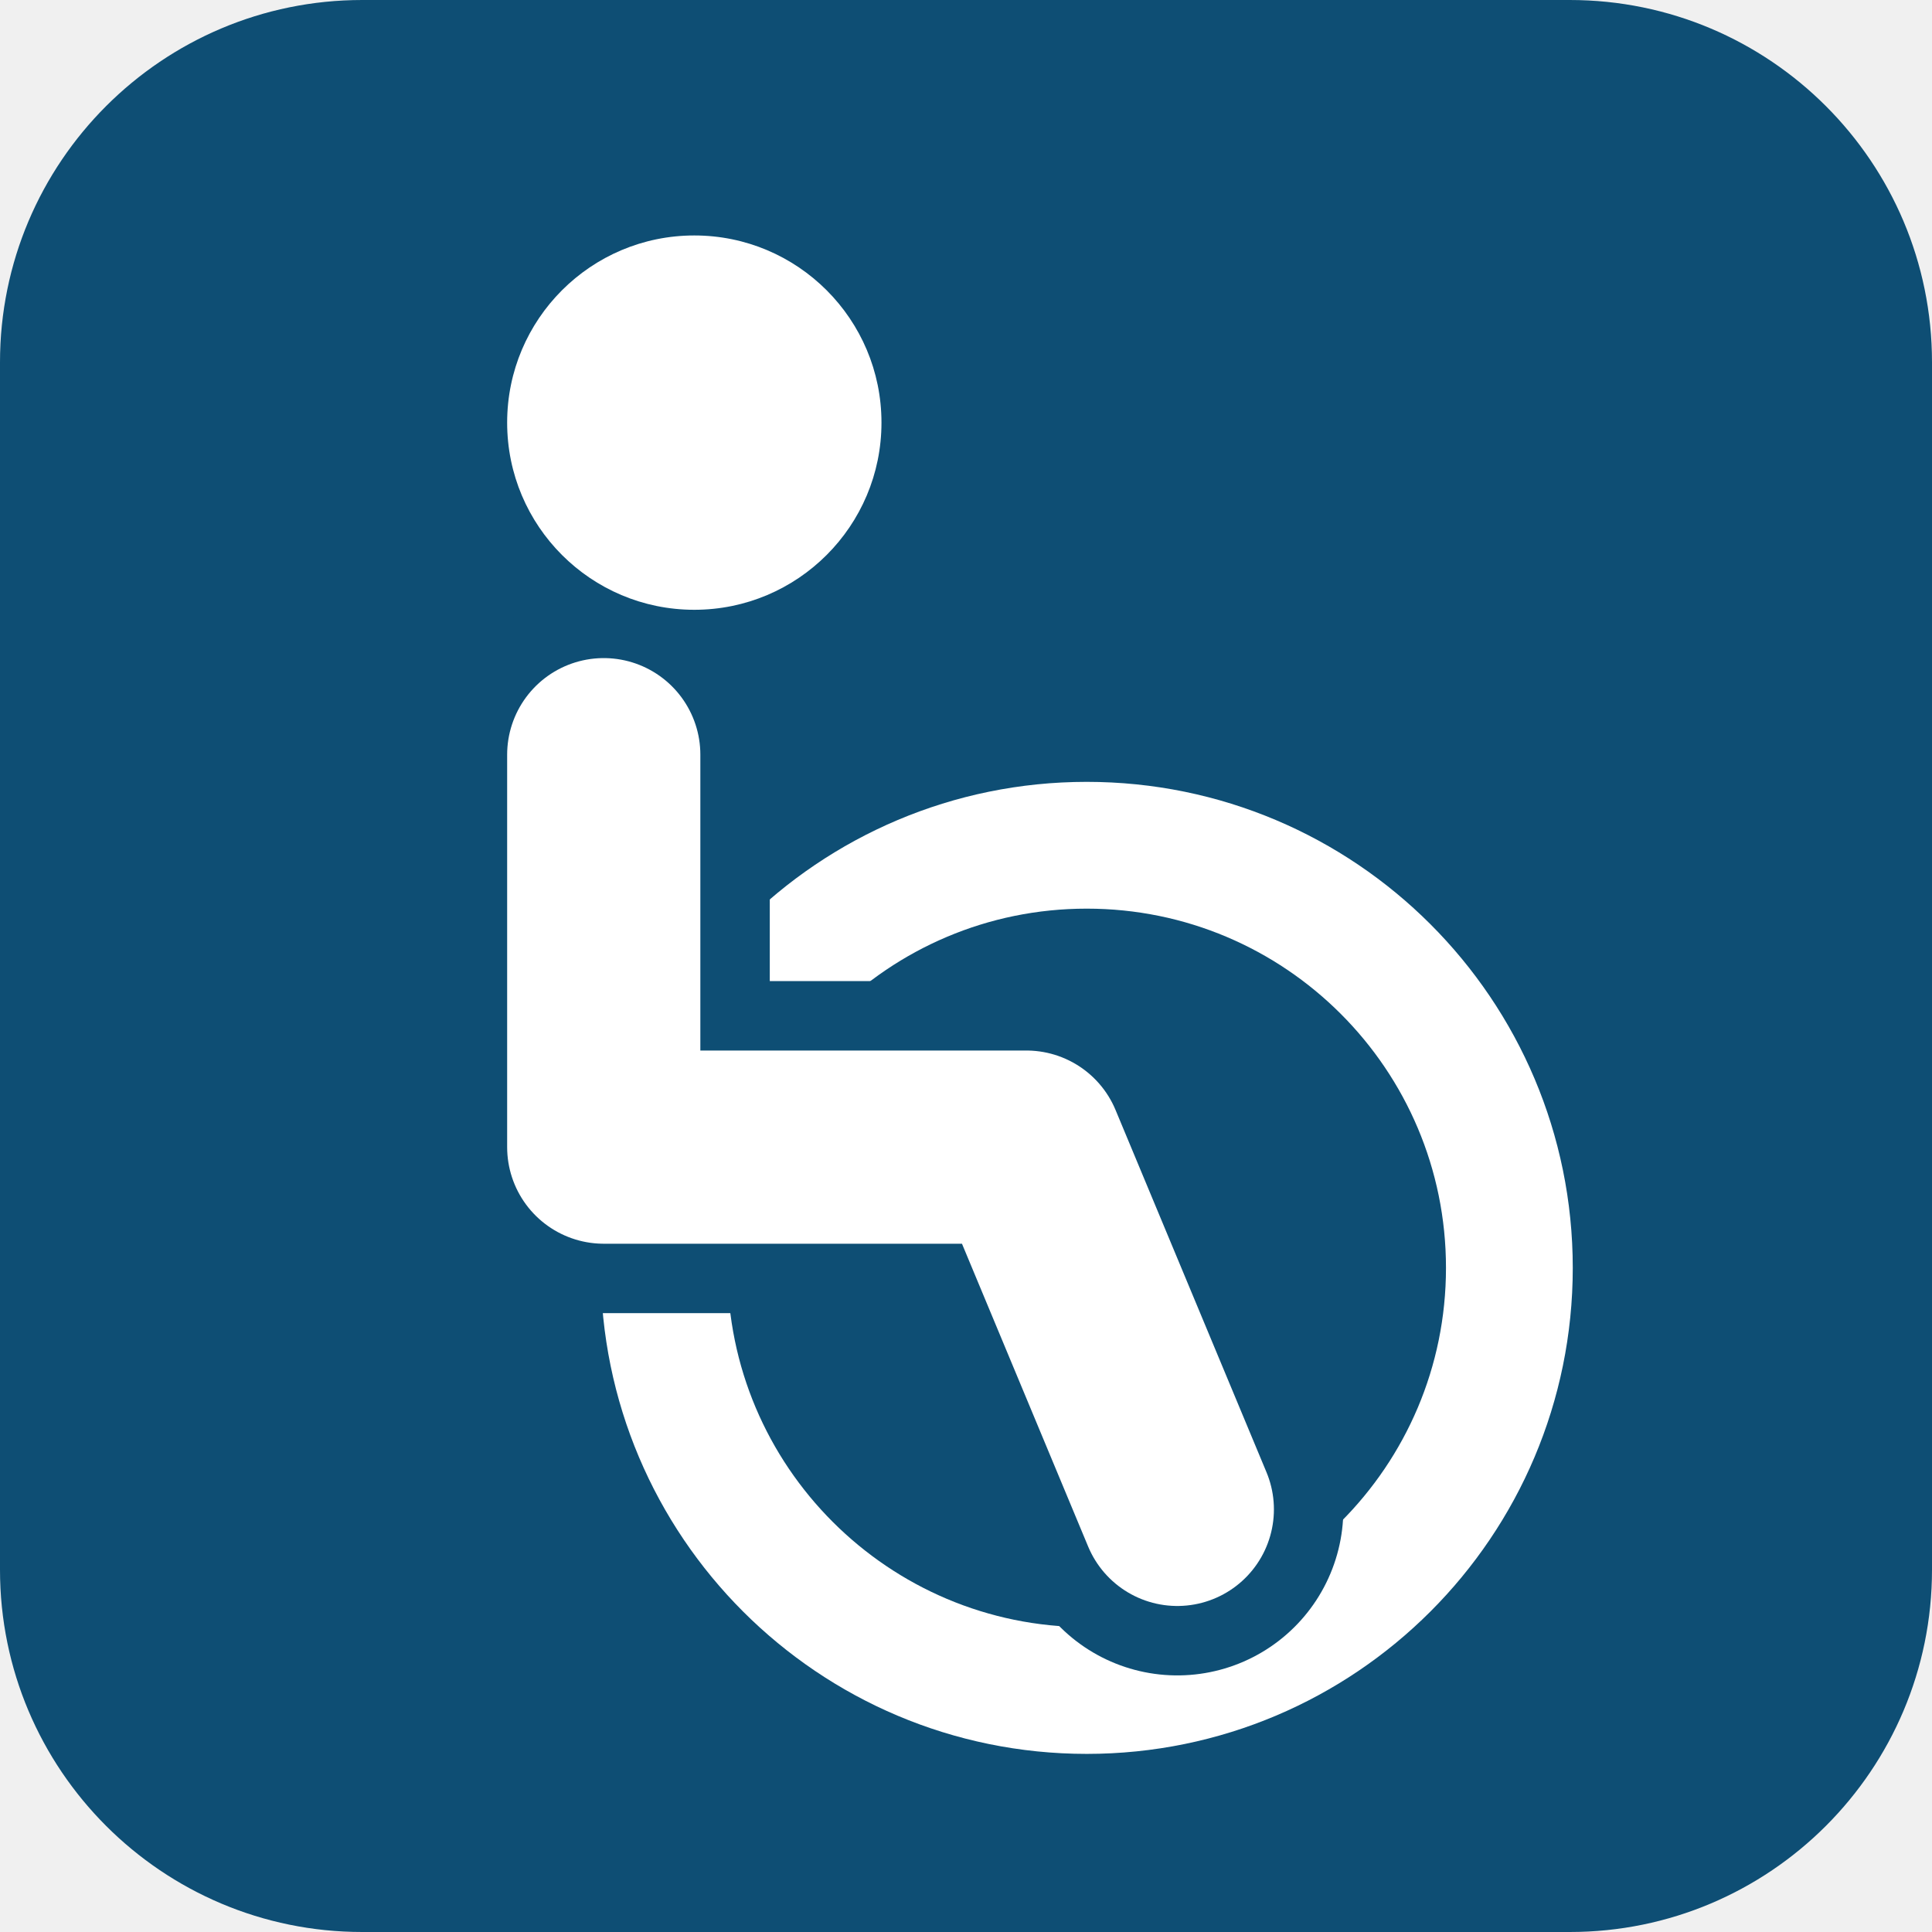
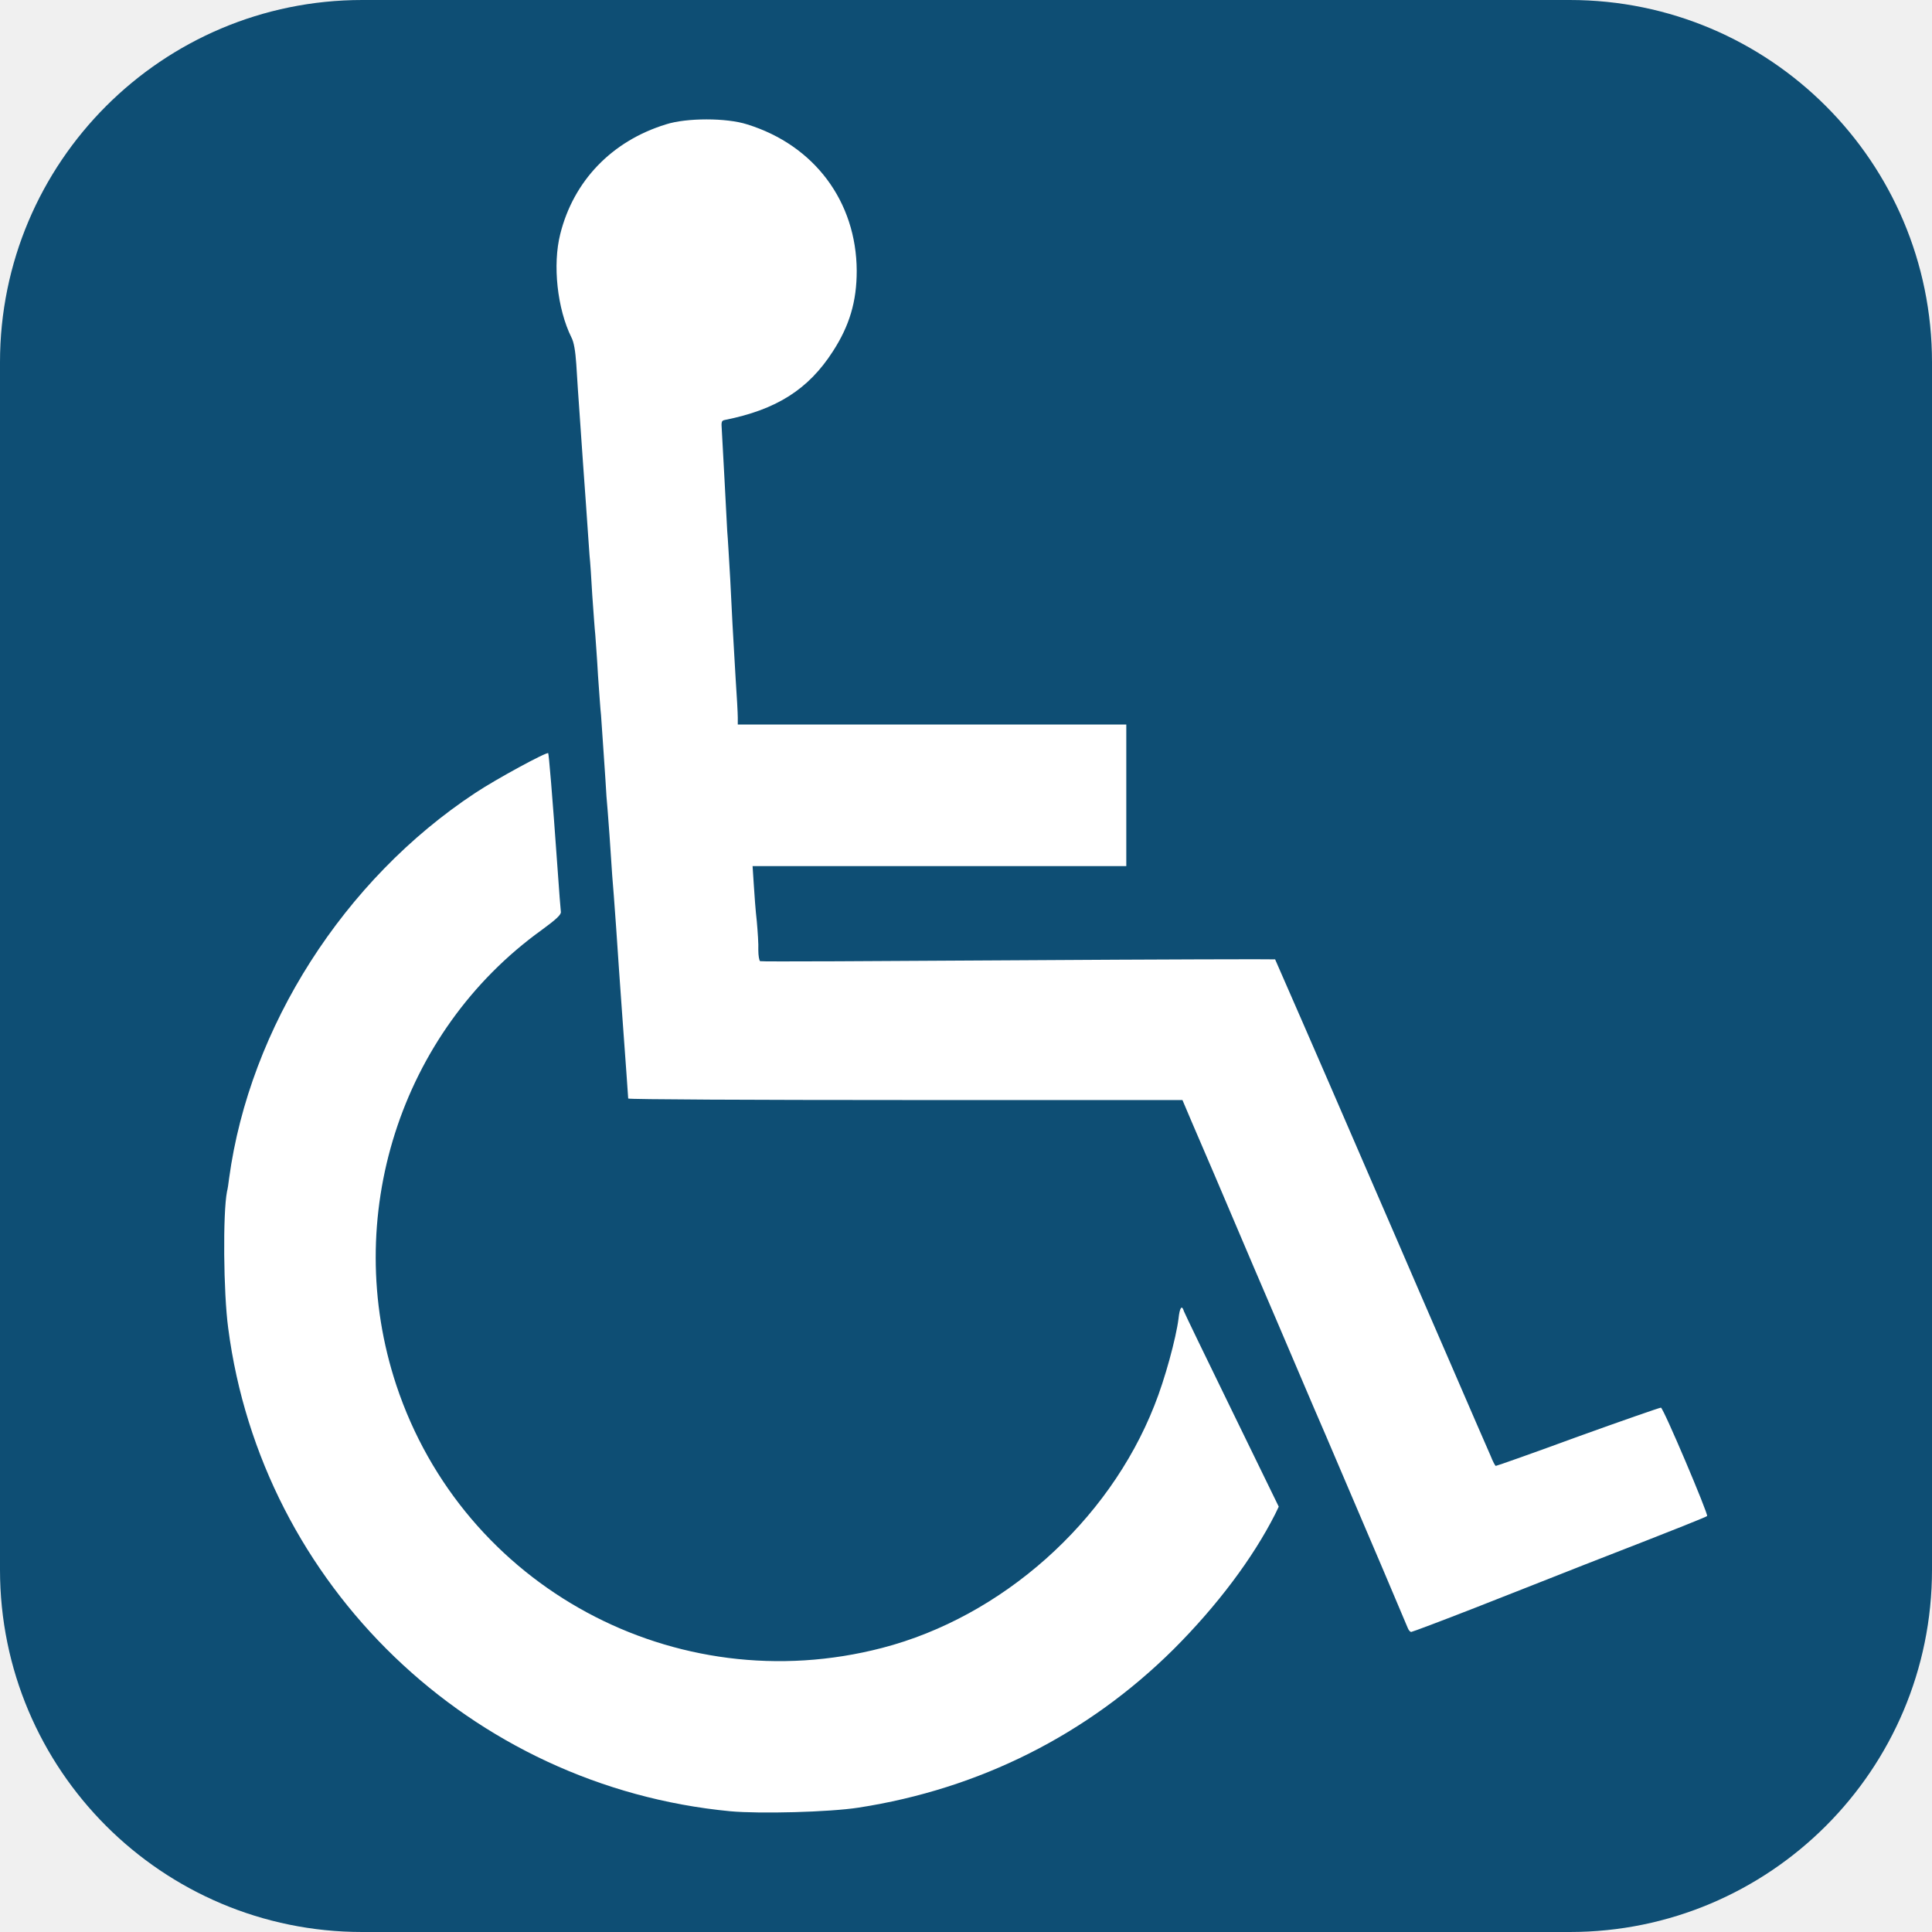
<svg xmlns="http://www.w3.org/2000/svg" viewBox="0 0 64 64" width="64" height="64" role="img" aria-label="Ultimate Transport">
  <rect width="64" height="64" rx="12" fill="#0E4E74" />
-   <circle cx="36" cy="42" r="14" fill="none" stroke="#FFFFFF" stroke-width="4.2" />
-   <path d="M20 25 V38 H34 L39 50" fill="none" stroke="#0E4E74" stroke-width="11" stroke-linecap="round" stroke-linejoin="round" />
-   <circle cx="23" cy="14" r="8.8" fill="#0E4E74" />
-   <circle cx="23" cy="14" r="6.2" fill="#FFFFFF" />
-   <path d="M20 25 V38 H34 L39 50" fill="none" stroke="#FFFFFF" stroke-width="6.4" stroke-linecap="round" stroke-linejoin="round" />
+   <path fill="#FFFFFF" fill-rule="evenodd" d="M24.19 60.0C15.6 59.18 8.67 52.52 7.56 44.0C7.4 42.82 7.38 40.18 7.52 39.47C7.54 39.4 7.57 39.2 7.59 39.03C8.27 34.03 11.39 29.14 15.74 26.27C16.43 25.81 18.11 24.9 18.16 24.95C18.18 24.98 18.29 26.23 18.47 28.78C18.52 29.5 18.57 30.15 18.58 30.21C18.59 30.3 18.42 30.46 17.94 30.81C13.25 34.19 11.29 40.34 13.13 45.89C15.35 52.57 22.37 56.37 29.22 54.59C33.19 53.56 36.72 50.42 38.24 46.56C38.59 45.69 38.96 44.32 39.04 43.68C39.08 43.31 39.15 43.21 39.22 43.44C39.24 43.5 39.96 44.99 40.81 46.73L42.36 49.91L42.24 50.16C41.5 51.62 40.32 53.19 38.88 54.63C36.03 57.46 32.45 59.26 28.44 59.88C27.47 60.03 25.17 60.09 24.19 60.0ZM46.63 53.92C46.58 53.79 45.37 50.94 43.91 47.53C43.55 46.71 42.49 44.2 41.53 41.97C40.58 39.73 39.66 37.58 39.48 37.17L39.17 36.44L29.99 36.44C24.94 36.44 20.81 36.42 20.81 36.39C20.81 36.36 20.78 35.98 20.75 35.53C20.68 34.56 20.53 32.53 20.41 30.72C20.36 30.0 20.3 29.22 20.28 29.0C20.27 28.78 20.22 28.17 20.19 27.66C20.15 27.14 20.11 26.56 20.09 26.38C20.08 26.19 20.04 25.57 20.0 25.0C19.96 24.43 19.92 23.84 19.91 23.69C19.89 23.53 19.85 22.94 19.81 22.38C19.78 21.81 19.73 21.2 19.72 21.03C19.7 20.86 19.66 20.27 19.62 19.72C19.59 19.17 19.55 18.58 19.53 18.41C19.52 18.23 19.46 17.46 19.41 16.69C19.35 15.91 19.27 14.7 19.22 14.0C19.17 13.3 19.11 12.42 19.09 12.06C19.06 11.62 19.01 11.33 18.93 11.18C18.46 10.23 18.3 8.77 18.56 7.75C19.0 5.99 20.27 4.67 22.06 4.12C22.74 3.9 24.07 3.9 24.75 4.12C26.98 4.81 28.37 6.68 28.38 8.97C28.38 9.99 28.14 10.79 27.59 11.64C26.78 12.9 25.72 13.57 24.02 13.91C23.9 13.93 23.89 13.97 23.91 14.23C23.92 14.4 23.96 15.14 24.0 15.88C24.04 16.61 24.08 17.39 24.09 17.59C24.11 17.8 24.15 18.52 24.19 19.19C24.25 20.46 24.27 20.79 24.37 22.5C24.41 23.07 24.44 23.64 24.44 23.77L24.44 24.0L30.88 24.0L37.31 24.0L37.31 26.34L37.31 28.69L31.12 28.69L24.93 28.69L24.97 29.3C24.99 29.63 25.03 30.18 25.07 30.52C25.1 30.86 25.13 31.29 25.12 31.47C25.12 31.66 25.15 31.82 25.18 31.84C25.21 31.86 29.05 31.84 33.72 31.81C38.39 31.78 42.22 31.77 42.24 31.78C42.25 31.8 43.82 35.39 44.92 37.94C45.18 38.54 45.44 39.14 45.5 39.28C45.56 39.42 45.88 40.16 46.22 40.94C46.55 41.71 47.37 43.6 48.03 45.12C48.69 46.65 49.3 48.05 49.38 48.23C49.45 48.41 49.53 48.56 49.55 48.56C49.58 48.56 50.8 48.13 52.27 47.59C53.74 47.06 54.98 46.63 55.02 46.63C55.1 46.63 56.6 50.17 56.55 50.22C56.52 50.25 55.84 50.53 52.47 51.84C51.64 52.17 50.03 52.8 48.89 53.25C47.74 53.7 46.78 54.06 46.75 54.06C46.71 54.06 46.66 54.0 46.63 53.92Z" />
</svg>
